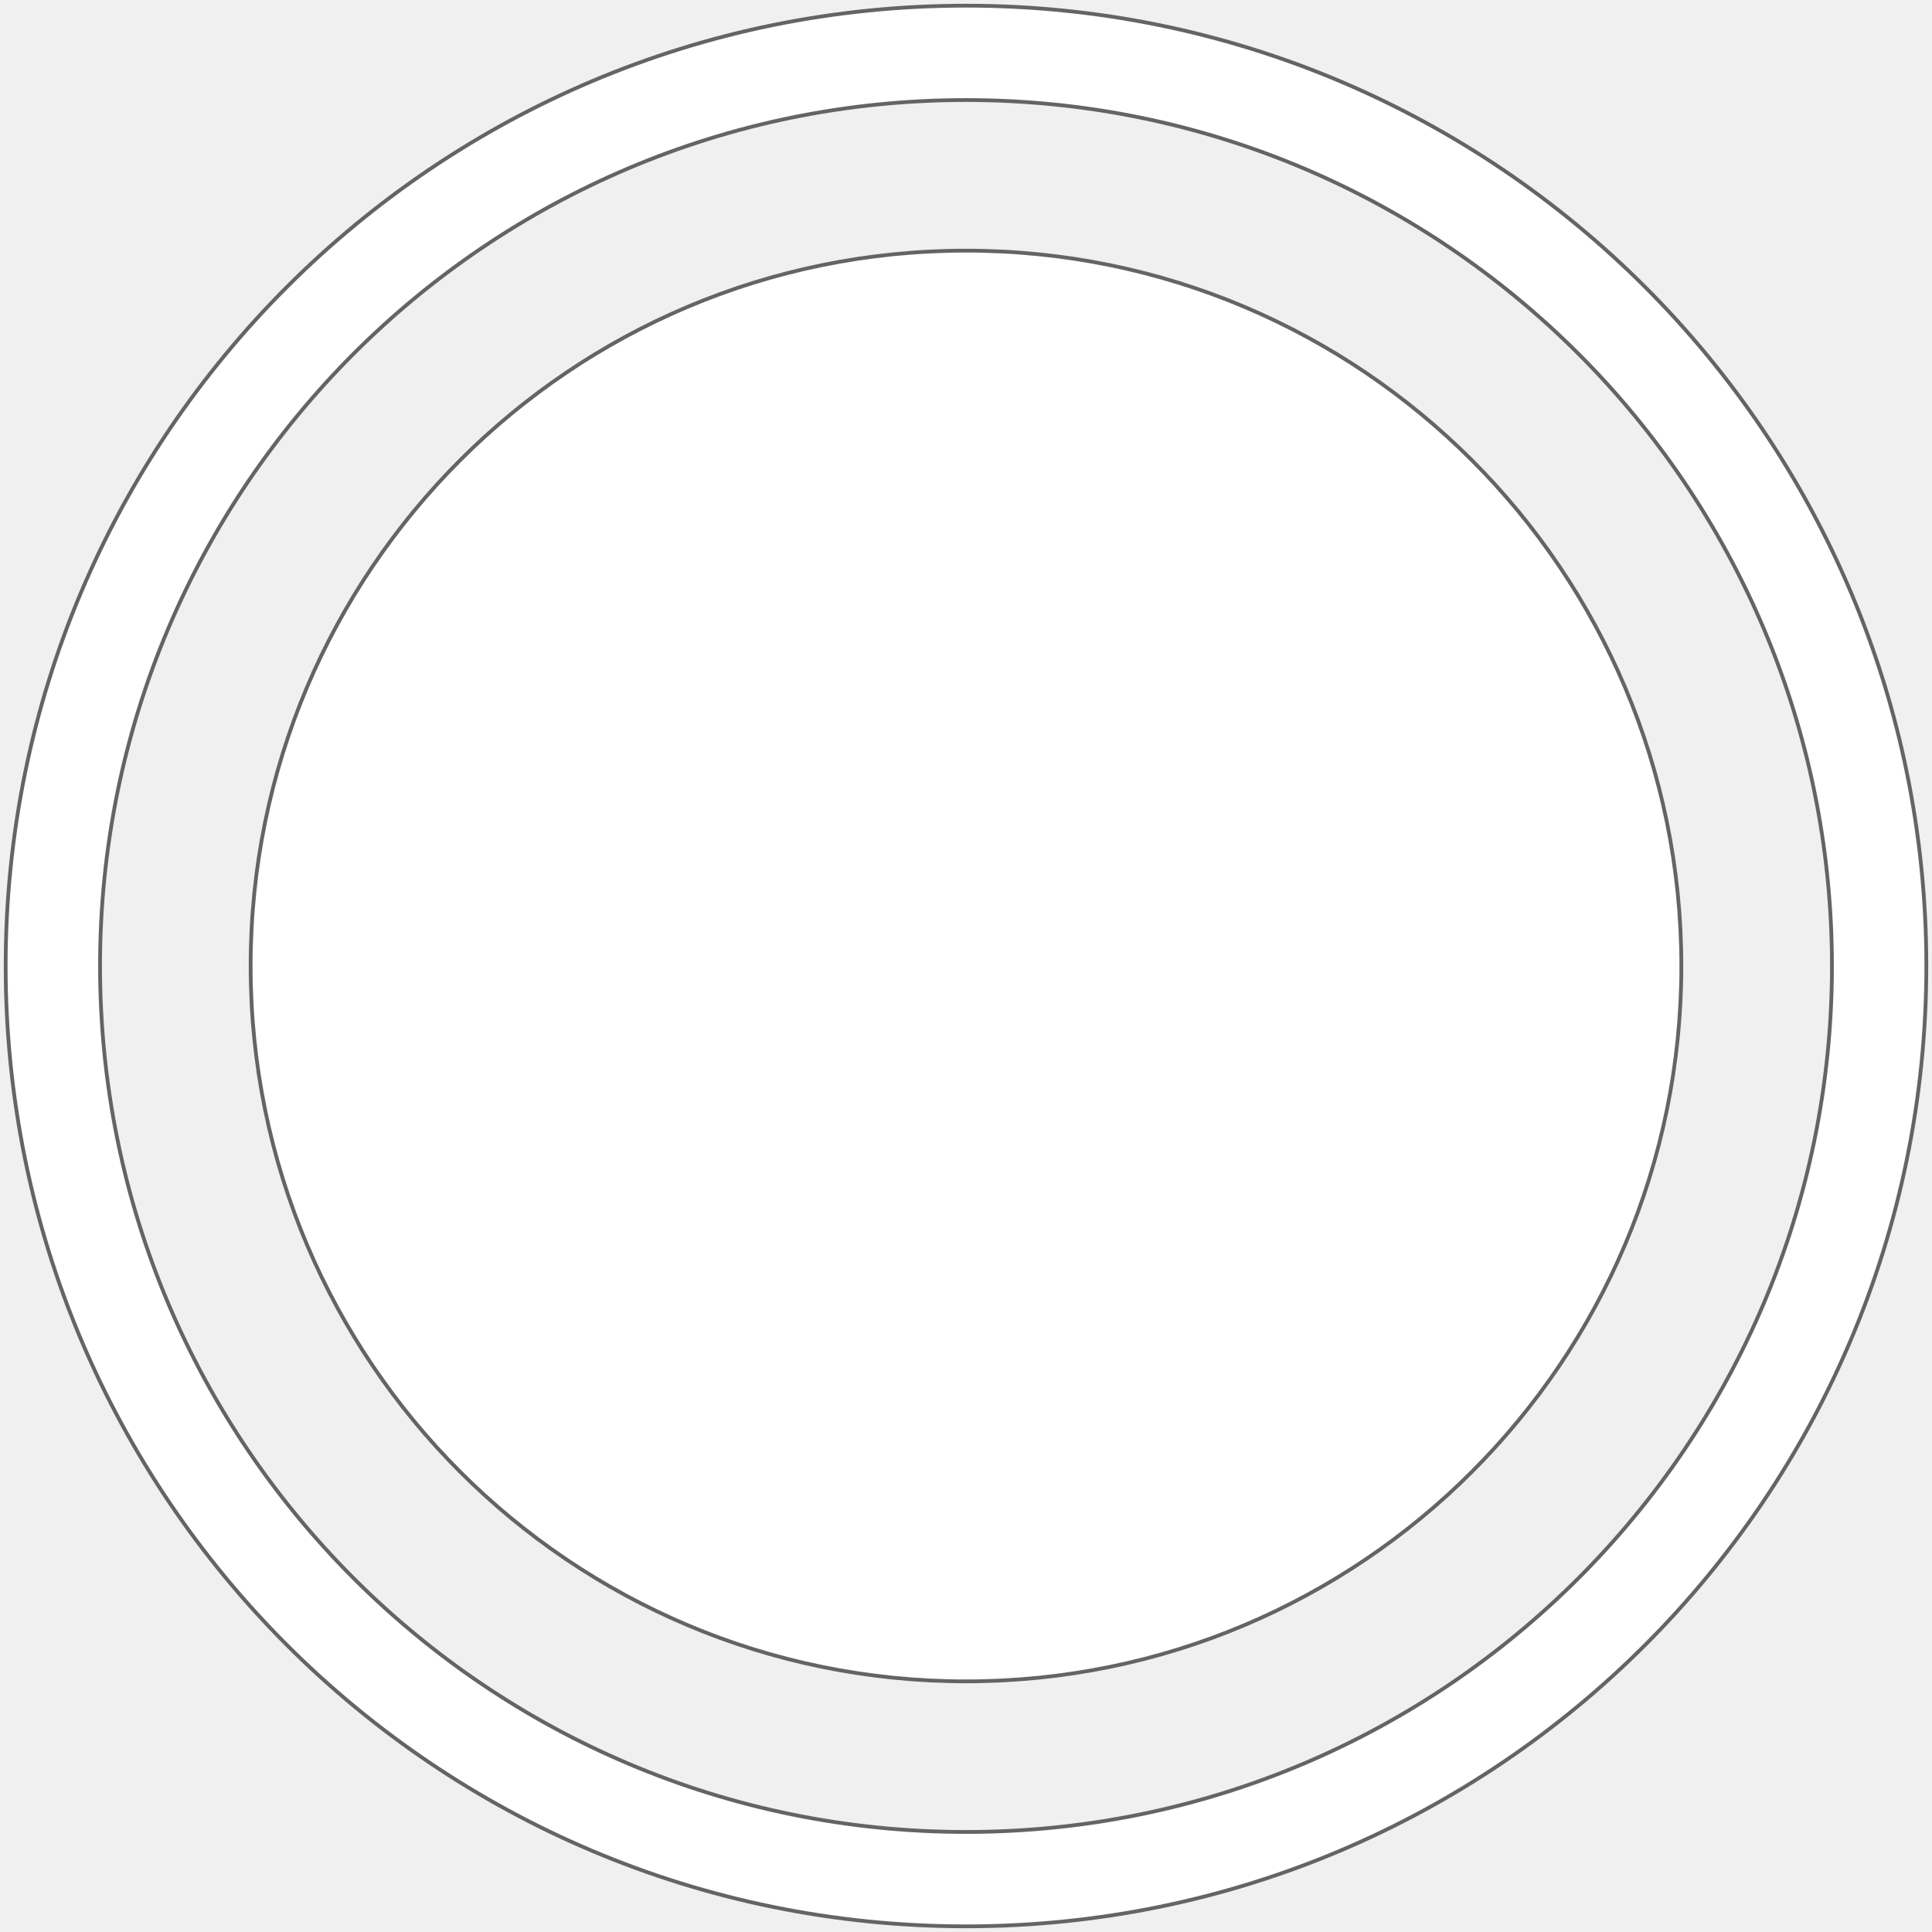
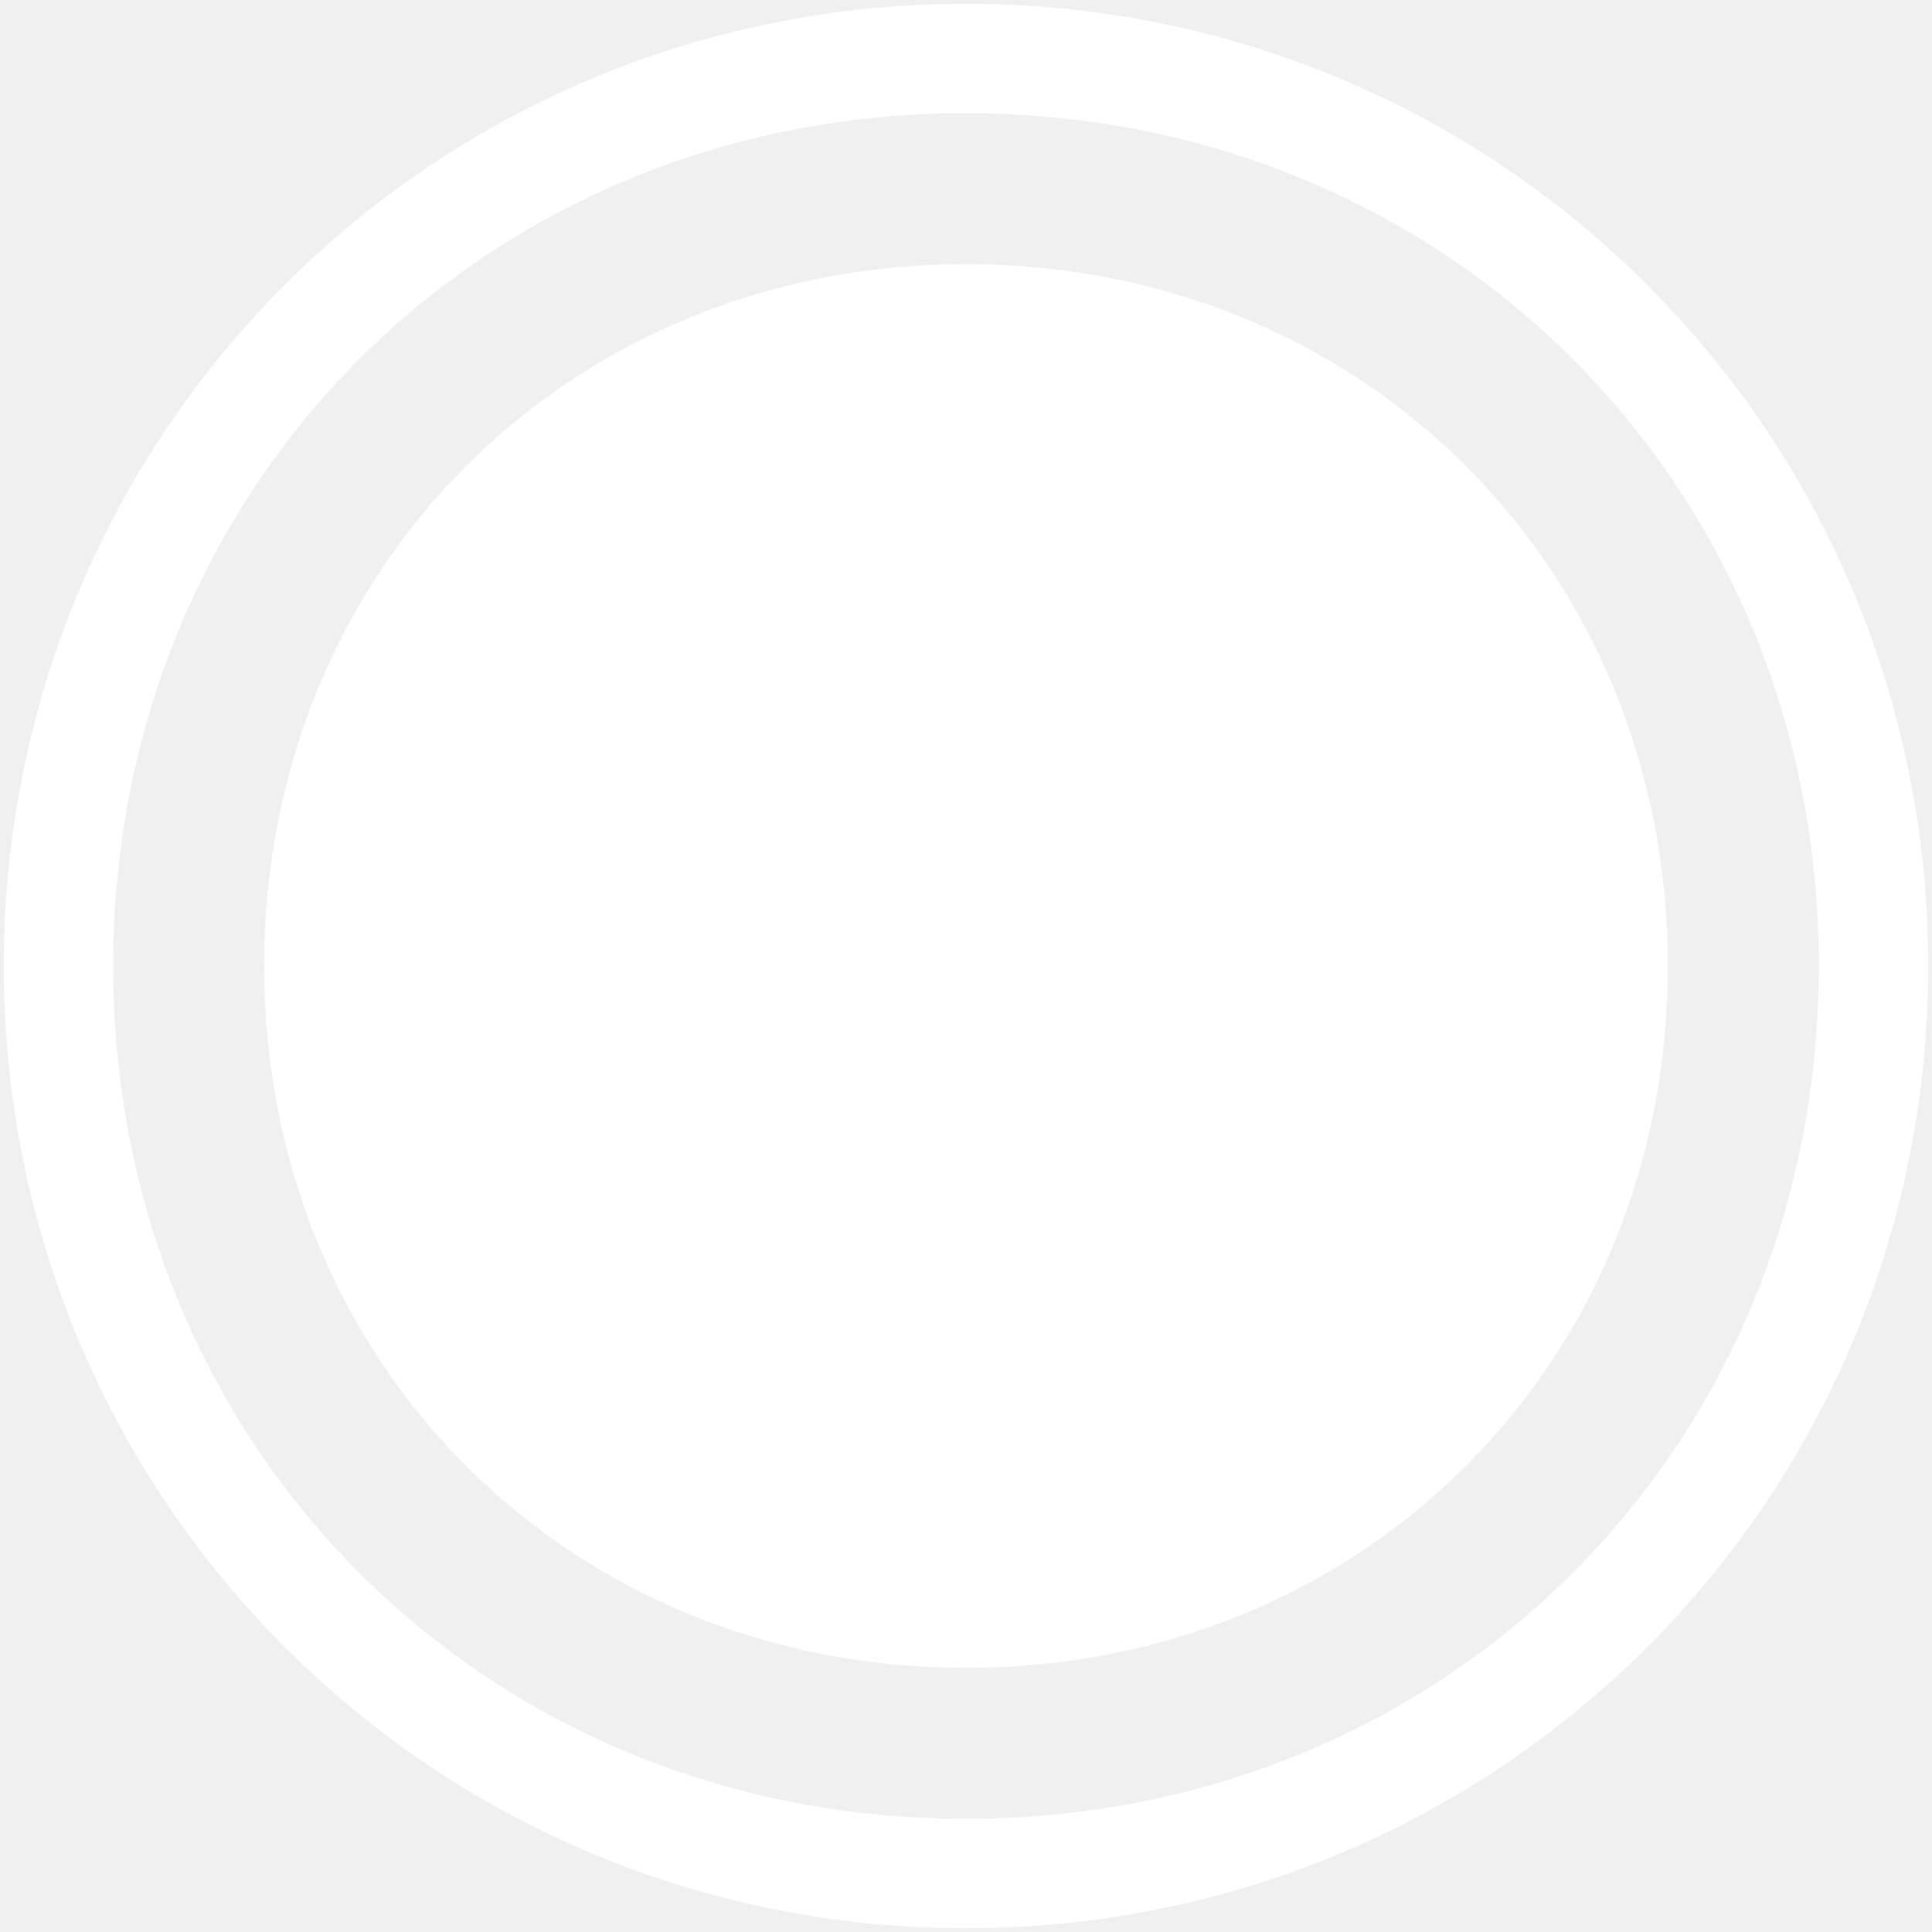
<svg xmlns="http://www.w3.org/2000/svg" width="512" height="512" viewBox="0 0 512 512" id="svg3853" version="1.1">
  <defs id="defs3855" />
  <g id="layer1" transform="translate(0,-540.3622)">
-     <path style="opacity:1;fill:#ffffff;fill-opacity:1;stroke:#646464;stroke-width:0.999;stroke-linecap:round;stroke-linejoin:miter;stroke-miterlimit:4;stroke-dasharray:none;stroke-opacity:1" d="M 256 1.5 A 254.5 254.5 0 0 0 1.5 256 A 254.5 254.5 0 0 0 256 510.5 A 254.5 254.5 0 0 0 510.5 256 A 254.5 254.5 0 0 0 256 1.5 z M 256 26.512 A 229.489 229.489 0 0 1 485.488 256 A 229.489 229.489 0 0 1 256 485.488 A 229.489 229.489 0 0 1 26.512 256 A 229.489 229.489 0 0 1 256 26.512 z M 256 66.422 A 189.578 189.578 0 0 0 66.422 256 A 189.578 189.578 0 0 0 256 445.578 A 189.578 189.578 0 0 0 445.578 256 A 189.578 189.578 0 0 0 256 66.422 z " transform="translate(0,540.3622)" id="path3787" />
+     <path style="opacity:1;fill:#ffffff;fill-opacity:1;stroke:none;stroke-width:1.003;stroke-linecap:round;stroke-linejoin:miter;stroke-miterlimit:4;stroke-dasharray:none;stroke-opacity:1" d="M 256,541.362 C 114.615,541.362 1,654.977 1,796.362 1,937.747 114.615,1051.362 256,1051.362 397.385,1051.362 511,937.747 511,796.362 511,654.977 397.385,541.362 256,541.362 Z m 0,29 c 127.49,4e-4 226,98.51 226,226 -3.9e-4,127.49 -98.51,226 -226,226 -127.49,-4e-4 -226,-98.51 -226,-226 3.87e-4,-127.49 98.51,-226 226,-226 z m 0,40 c -105.318,-1.4e-4 -186,80.682 -186,186 -1.49e-4,105.318 80.682,186 186,186 105.318,1.4e-4 186,-80.682 186,-186 1.5e-4,-105.318 -80.682,-186 -186,-186 z" id="path3787" />
  </g>
</svg>
